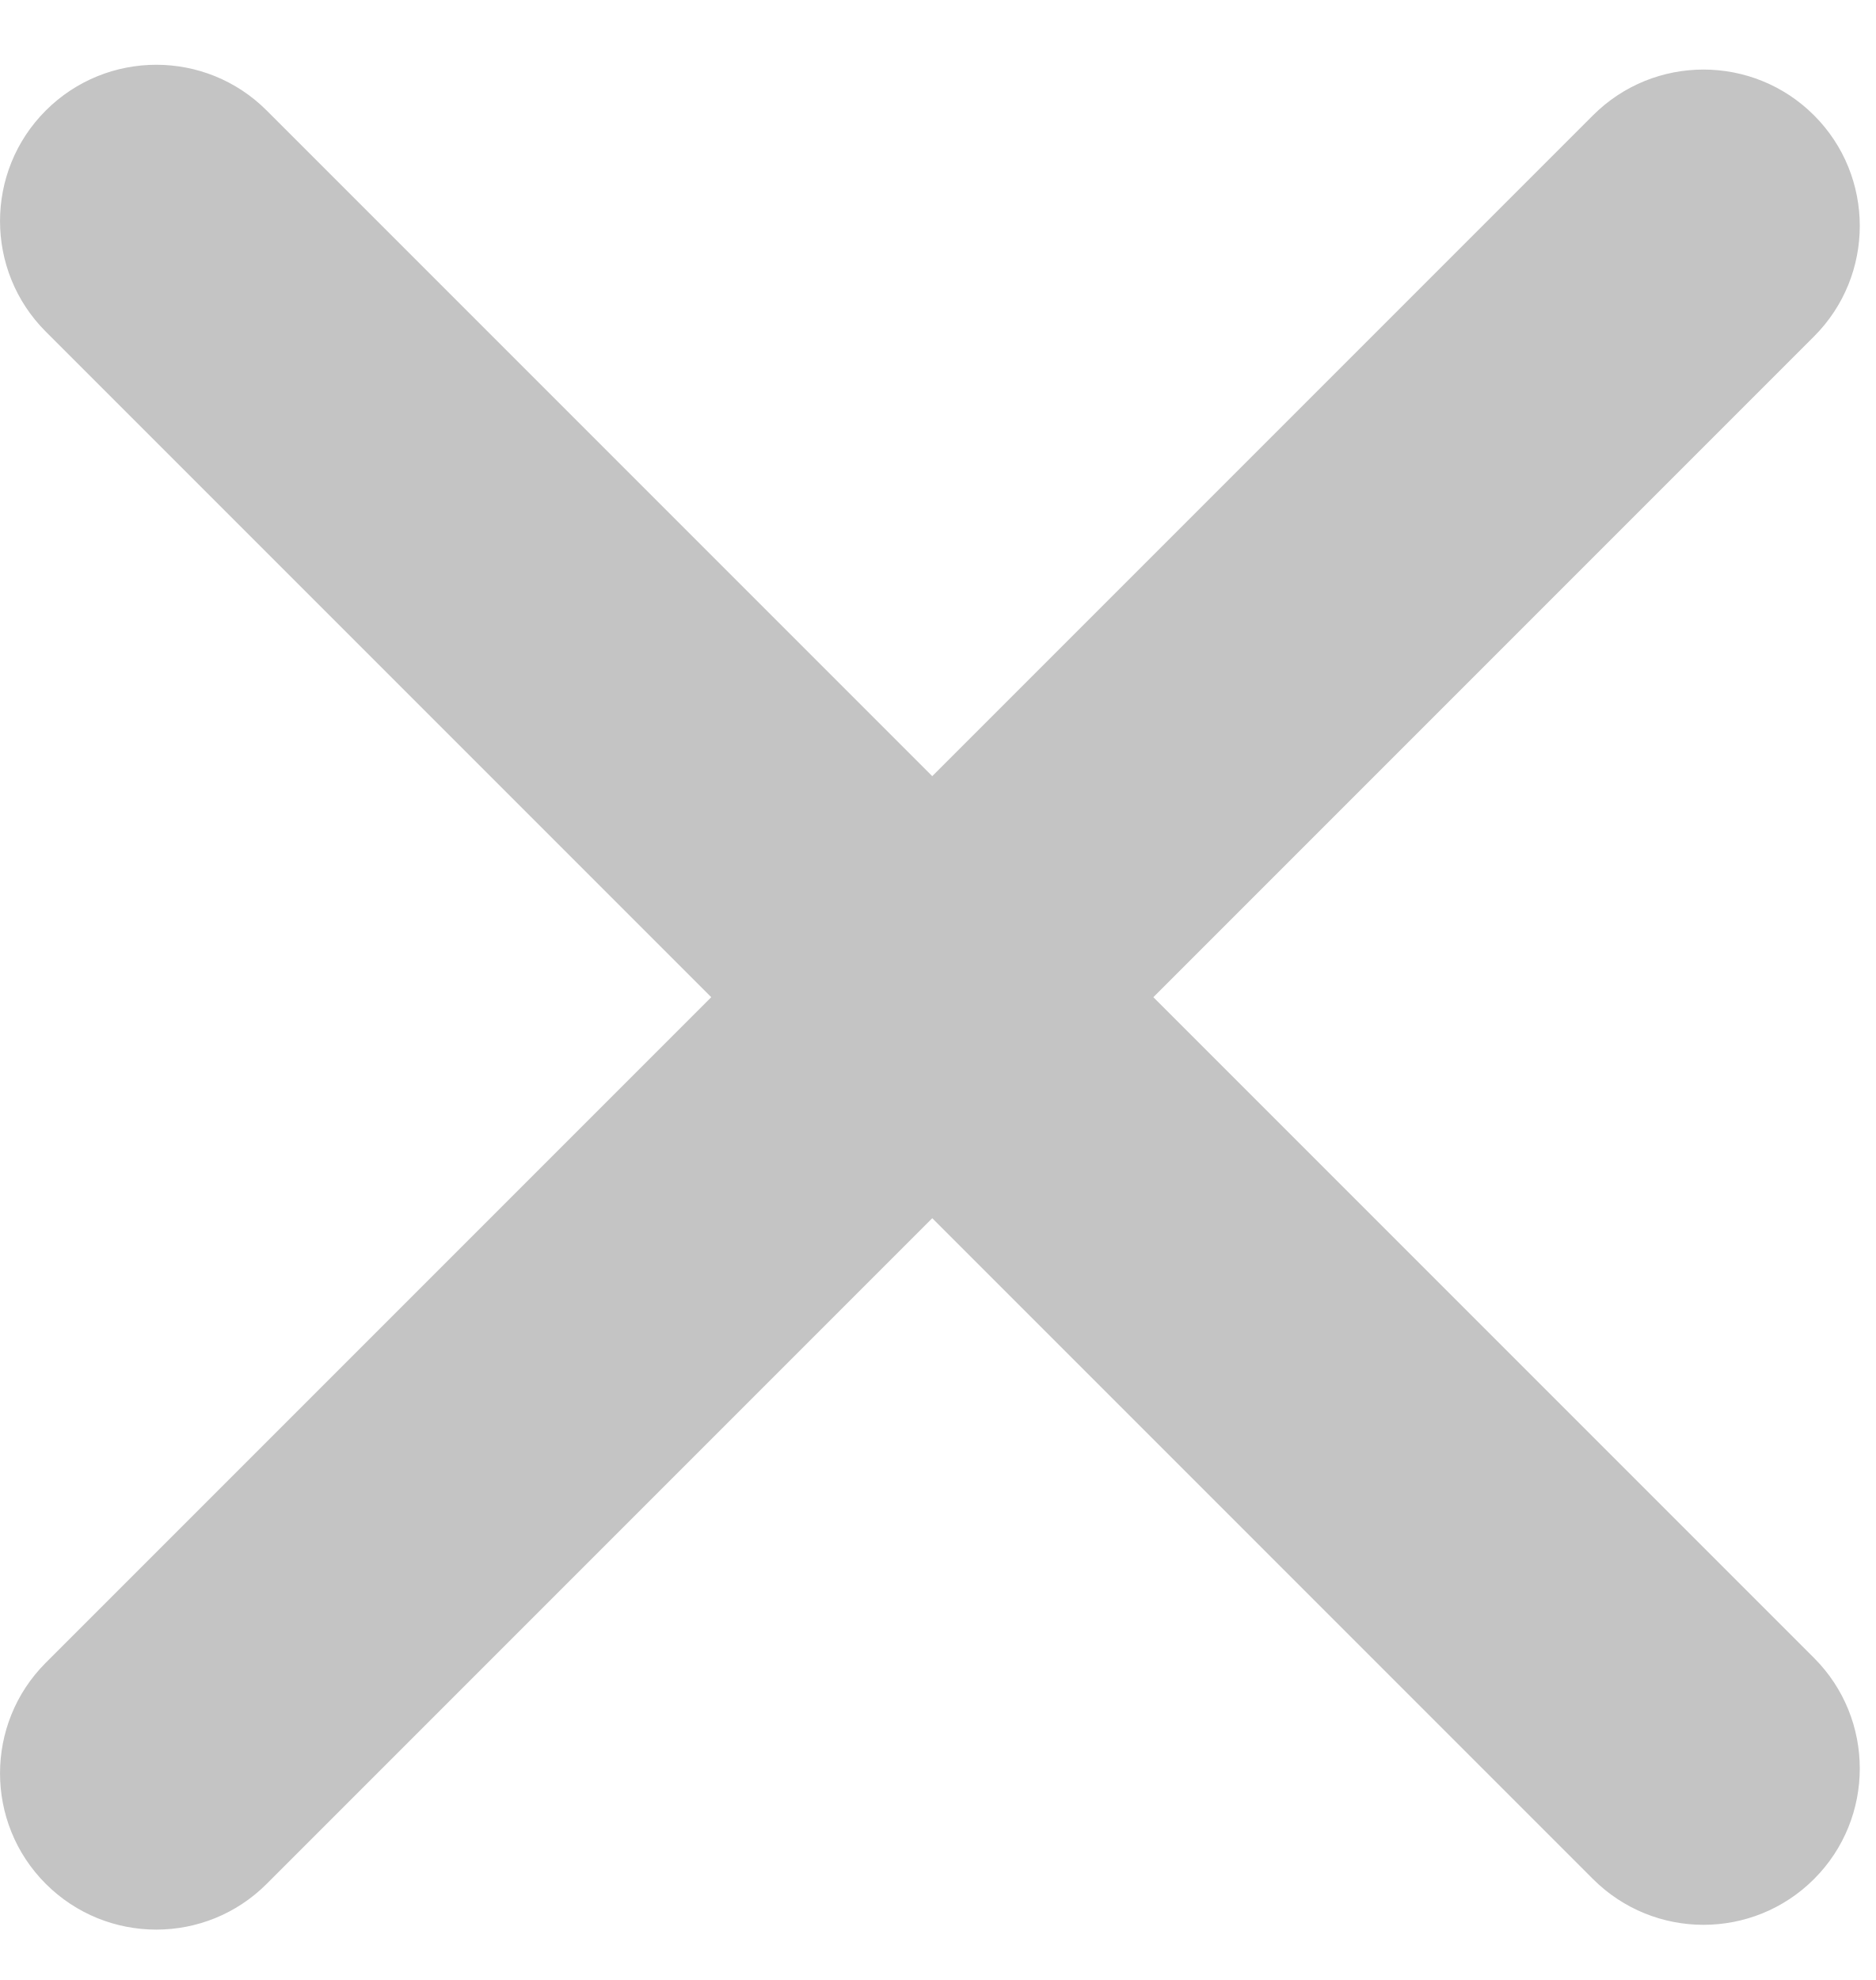
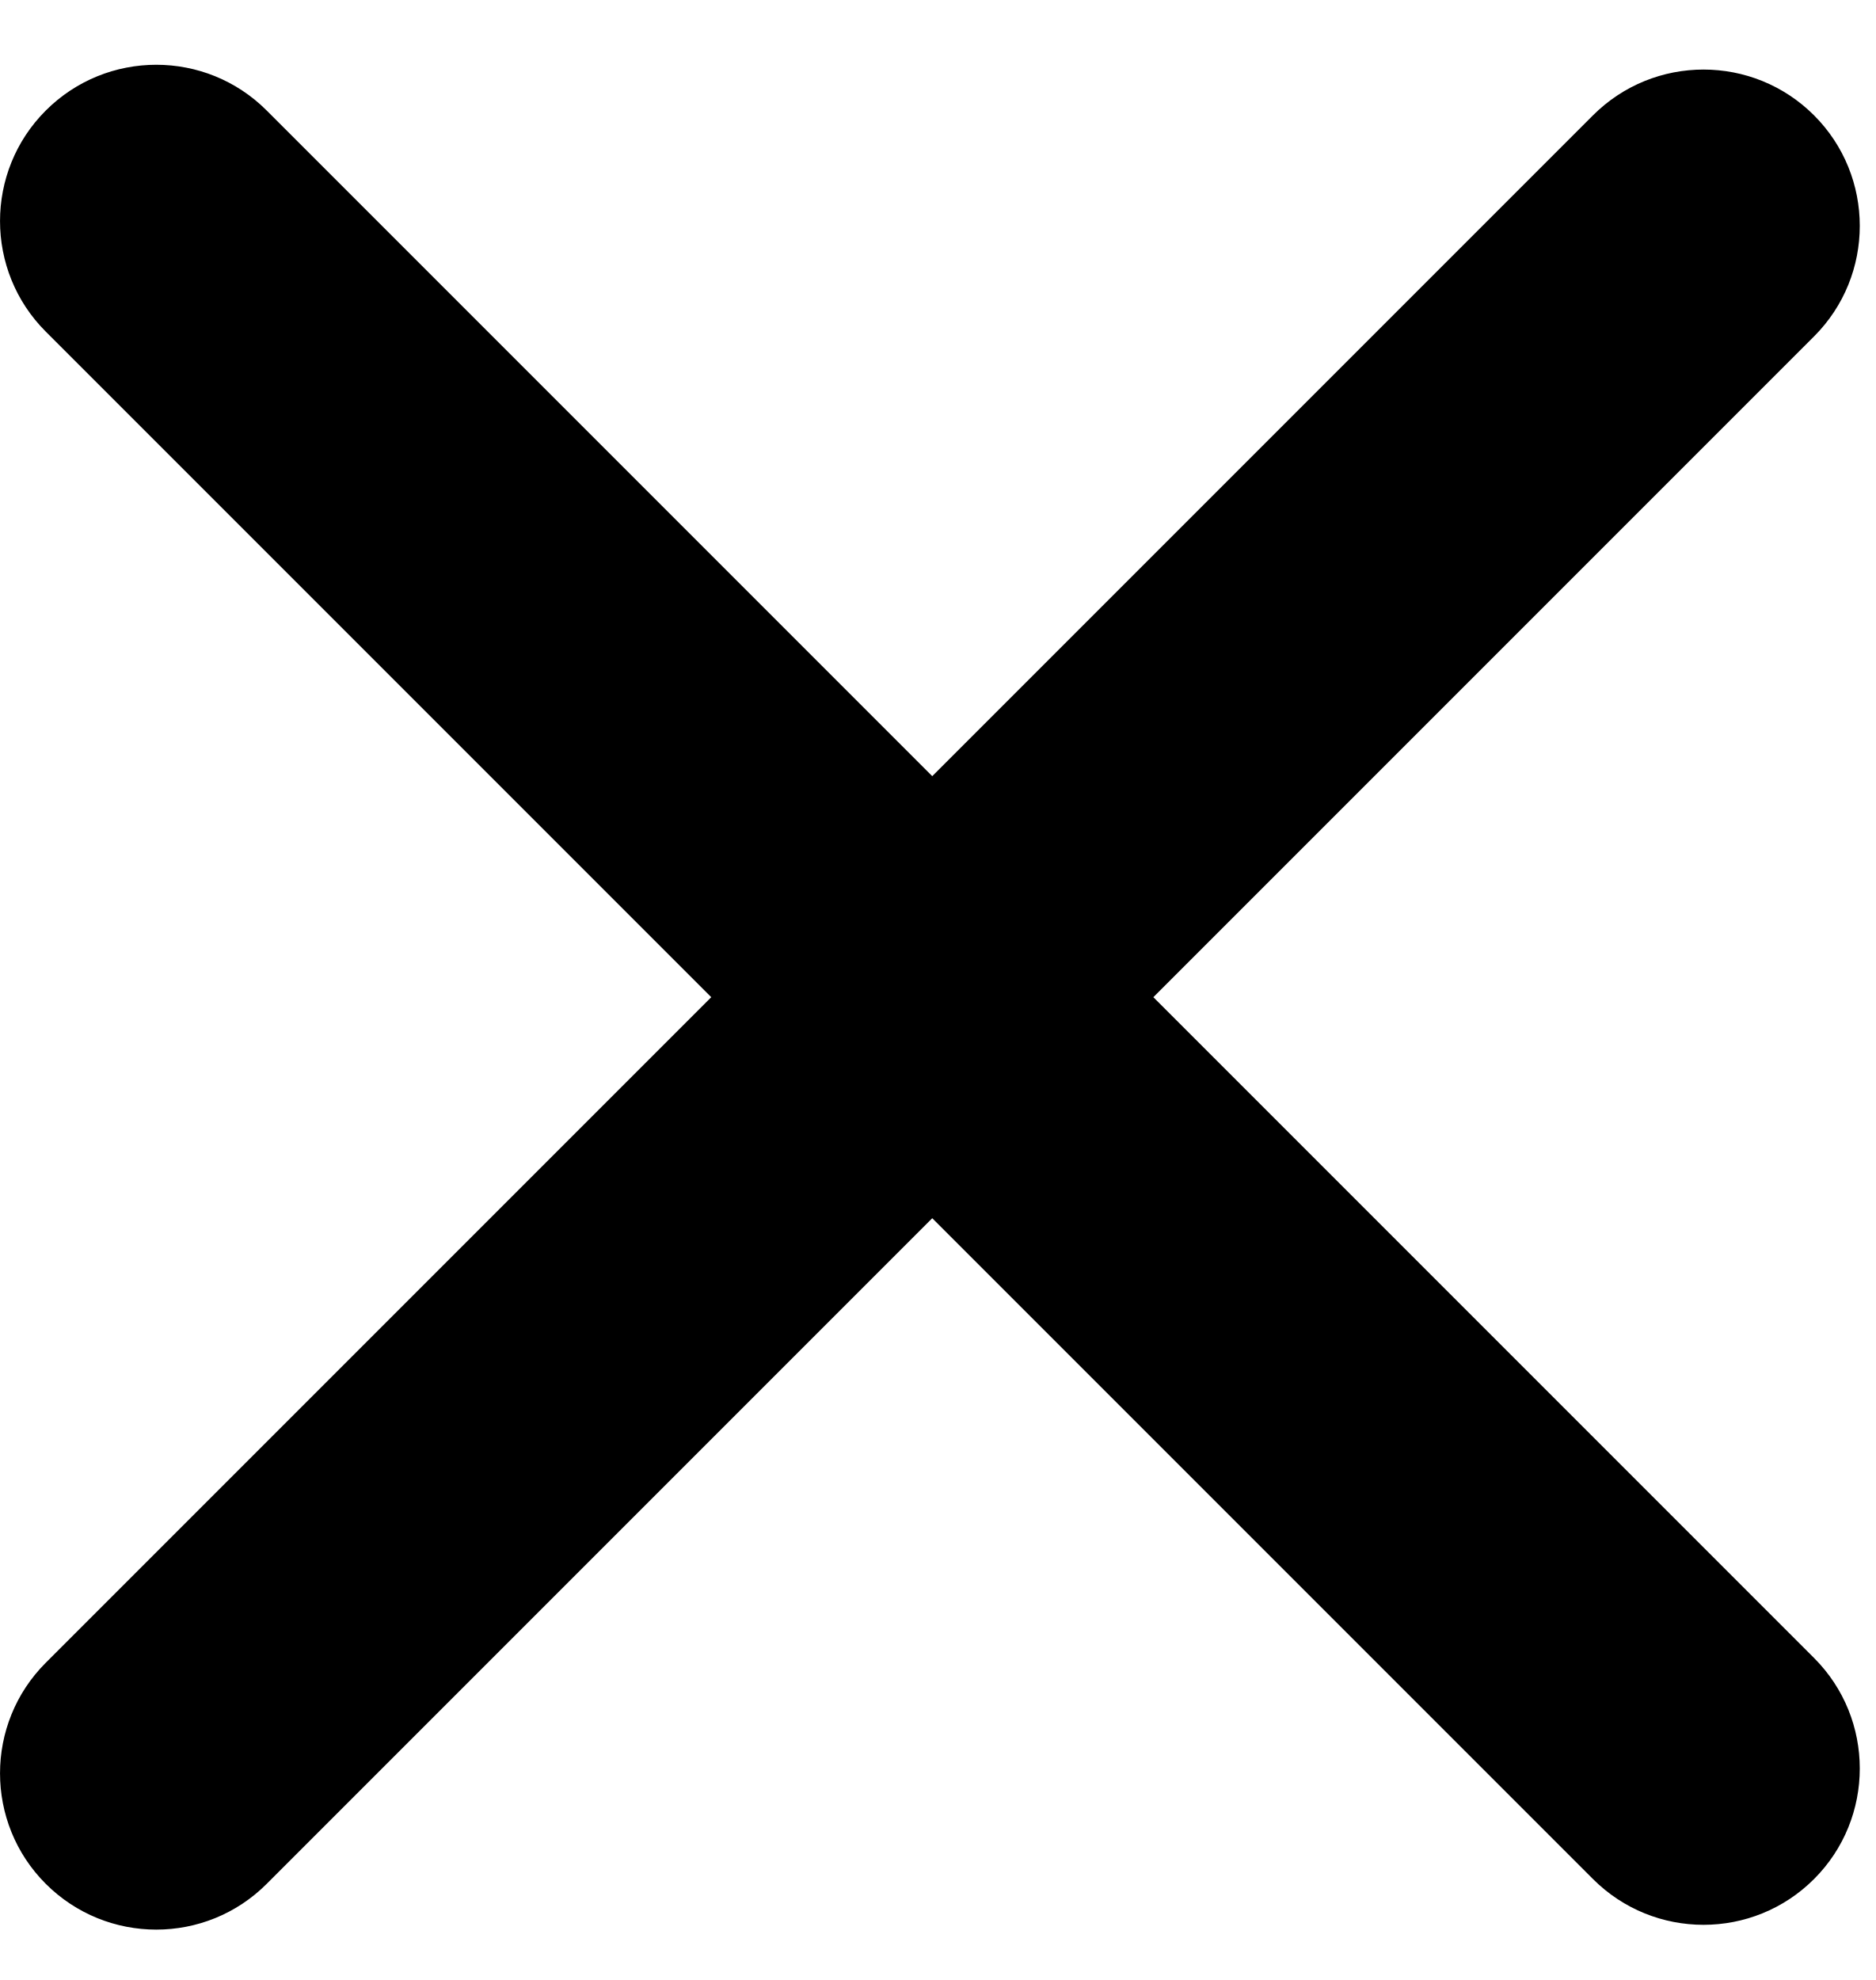
<svg xmlns="http://www.w3.org/2000/svg" width="18" height="19" viewBox="0 0 18 19" fill="none">
-   <path fill-rule="evenodd" clip-rule="evenodd" d="M8.947 7.448L2.56 1.061C1.975 0.475 1.025 0.475 0.439 1.061C-0.146 1.646 -0.146 2.597 0.439 3.182L6.826 9.569L0.439 15.956C-0.146 16.541 -0.146 17.492 0.439 18.077C1.025 18.663 1.975 18.663 2.56 18.077L8.947 11.69L15.288 18.031C15.874 18.617 16.824 18.617 17.41 18.031C17.995 17.446 17.995 16.495 17.41 15.91L11.069 9.569L17.41 3.228C17.995 2.643 17.995 1.692 17.41 1.107C16.824 0.521 15.874 0.521 15.288 1.107L8.947 7.448Z" fill="#C4C4C4" />
+   <path fill="currentColor" fill-rule="evenodd" clip-rule="evenodd" d="M8.947 7.448L2.56 1.061C1.975 0.475 1.025 0.475 0.439 1.061C-0.146 1.646 -0.146 2.597 0.439 3.182L6.826 9.569L0.439 15.956C-0.146 16.541 -0.146 17.492 0.439 18.077C1.025 18.663 1.975 18.663 2.56 18.077L8.947 11.69L15.288 18.031C15.874 18.617 16.824 18.617 17.41 18.031C17.995 17.446 17.995 16.495 17.41 15.91L11.069 9.569L17.41 3.228C17.995 2.643 17.995 1.692 17.41 1.107C16.824 0.521 15.874 0.521 15.288 1.107L8.947 7.448Z" />
</svg>
